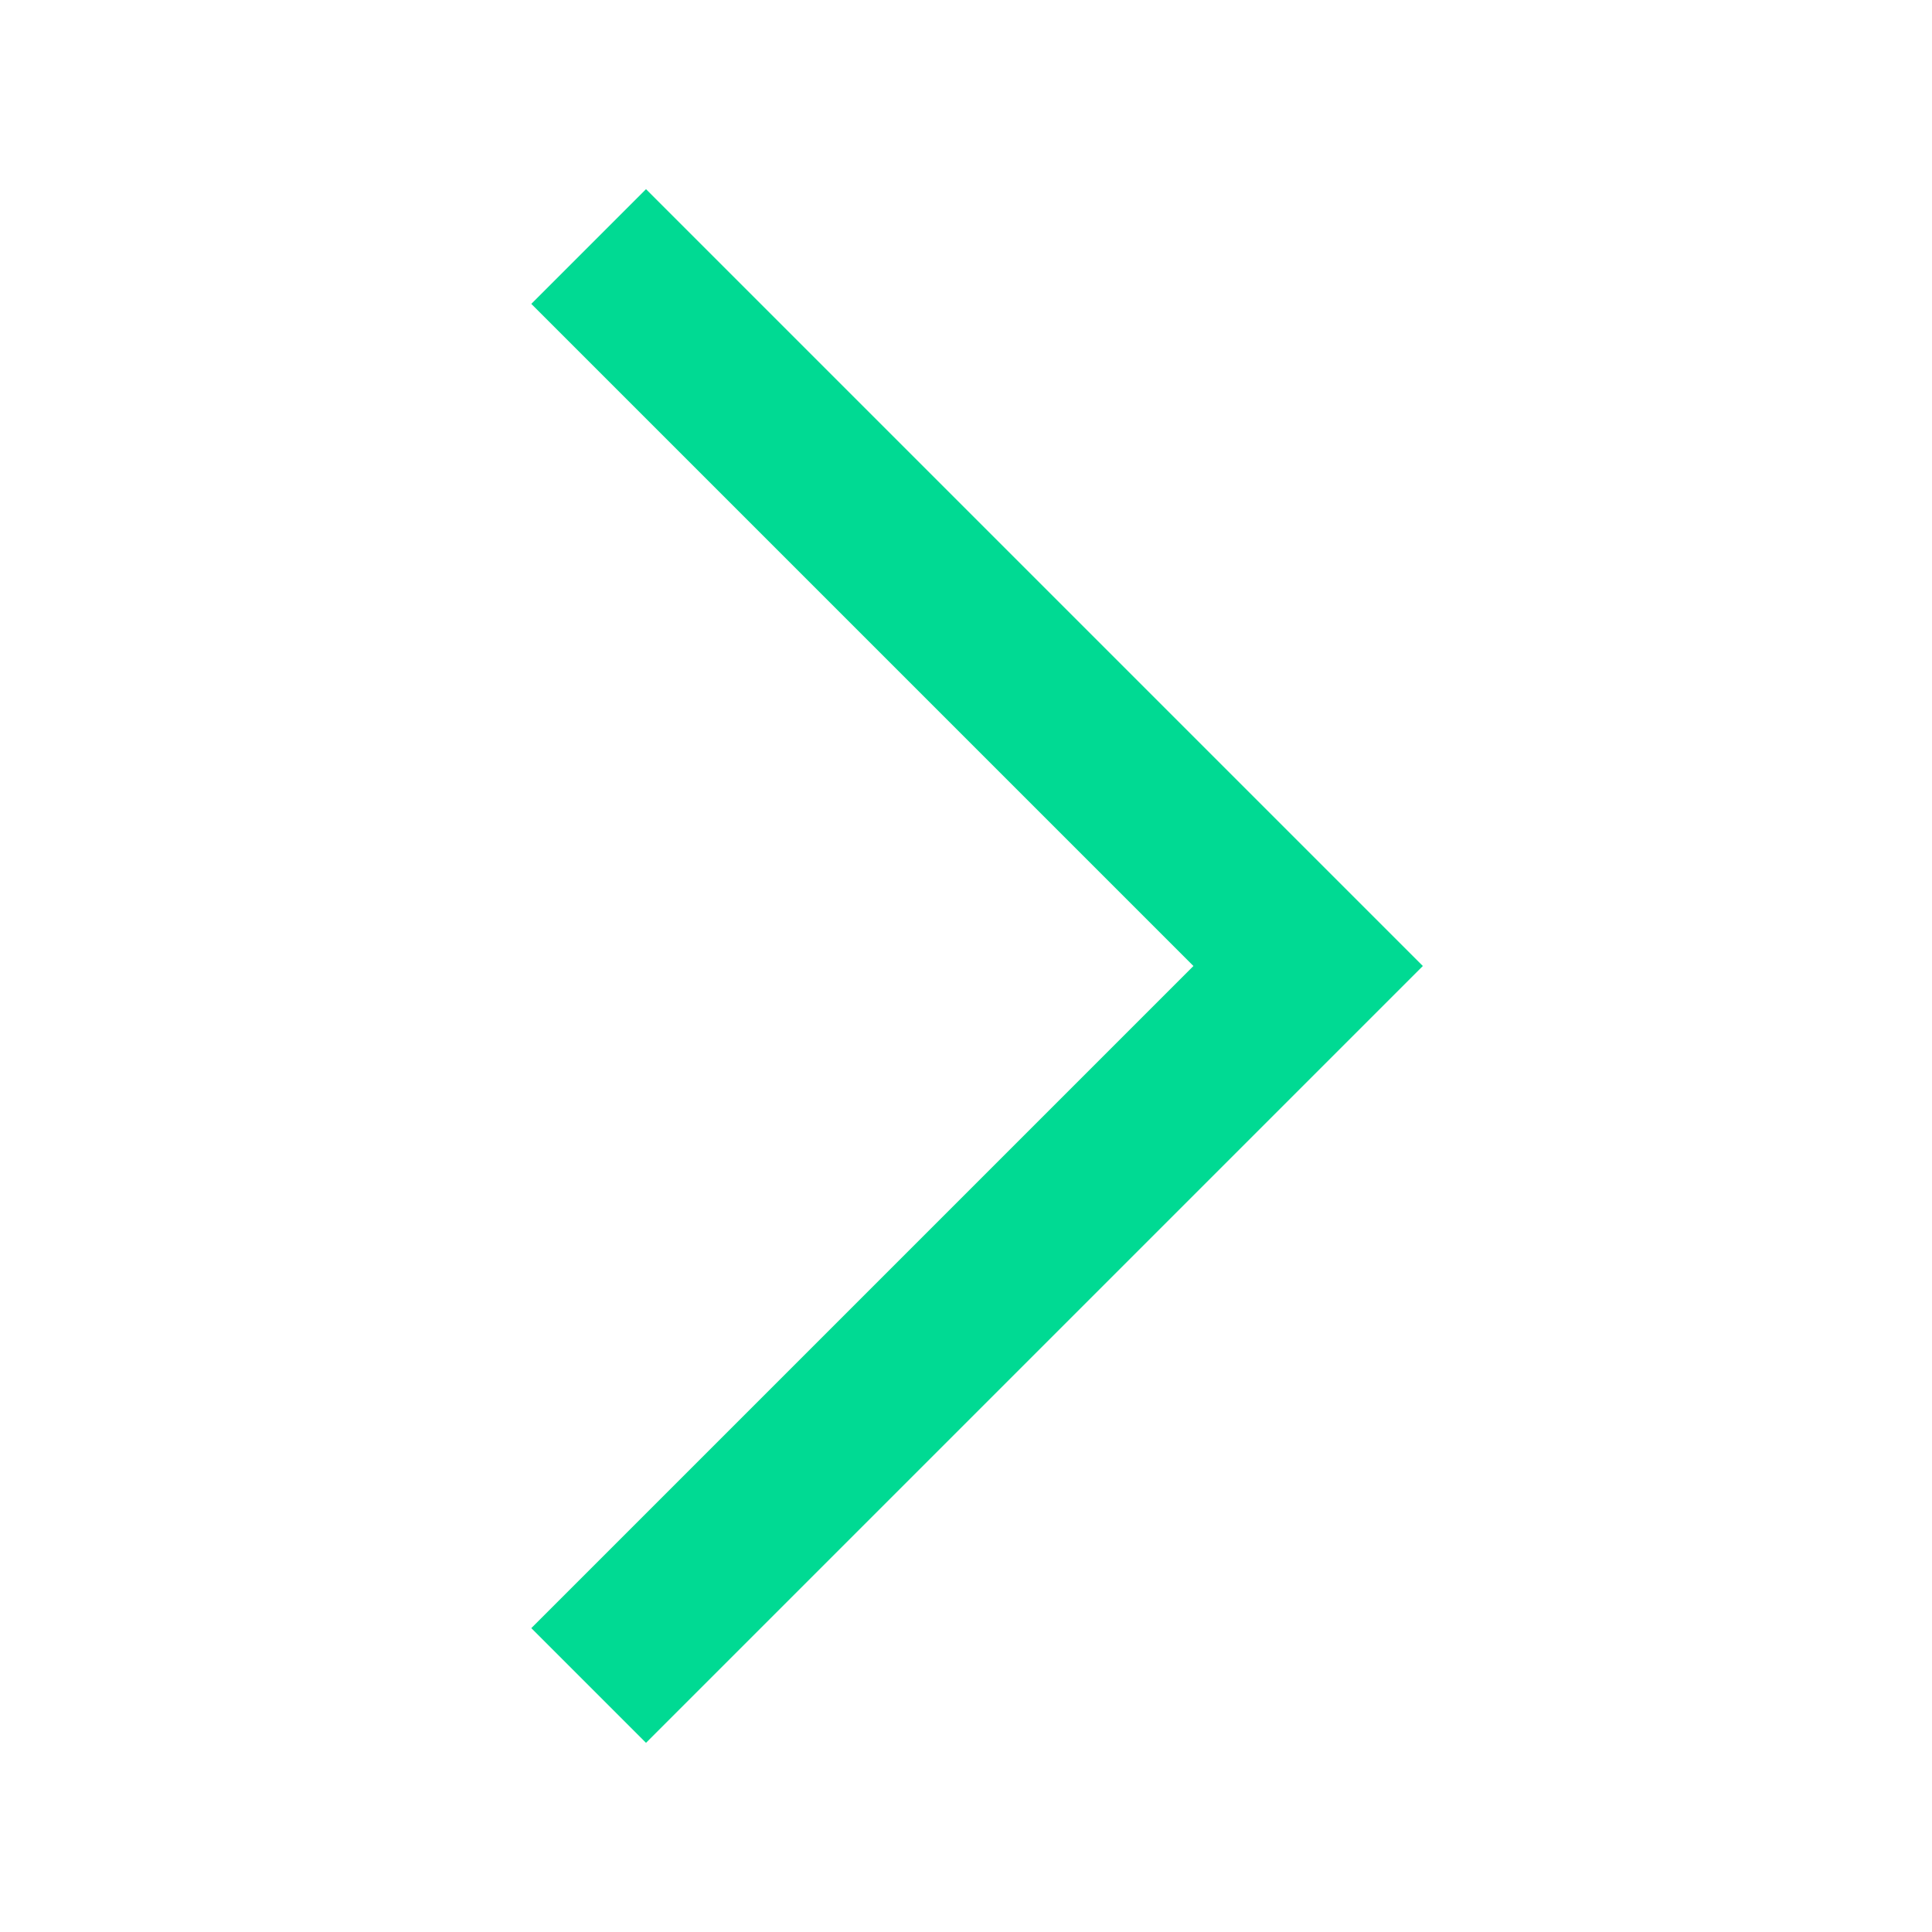
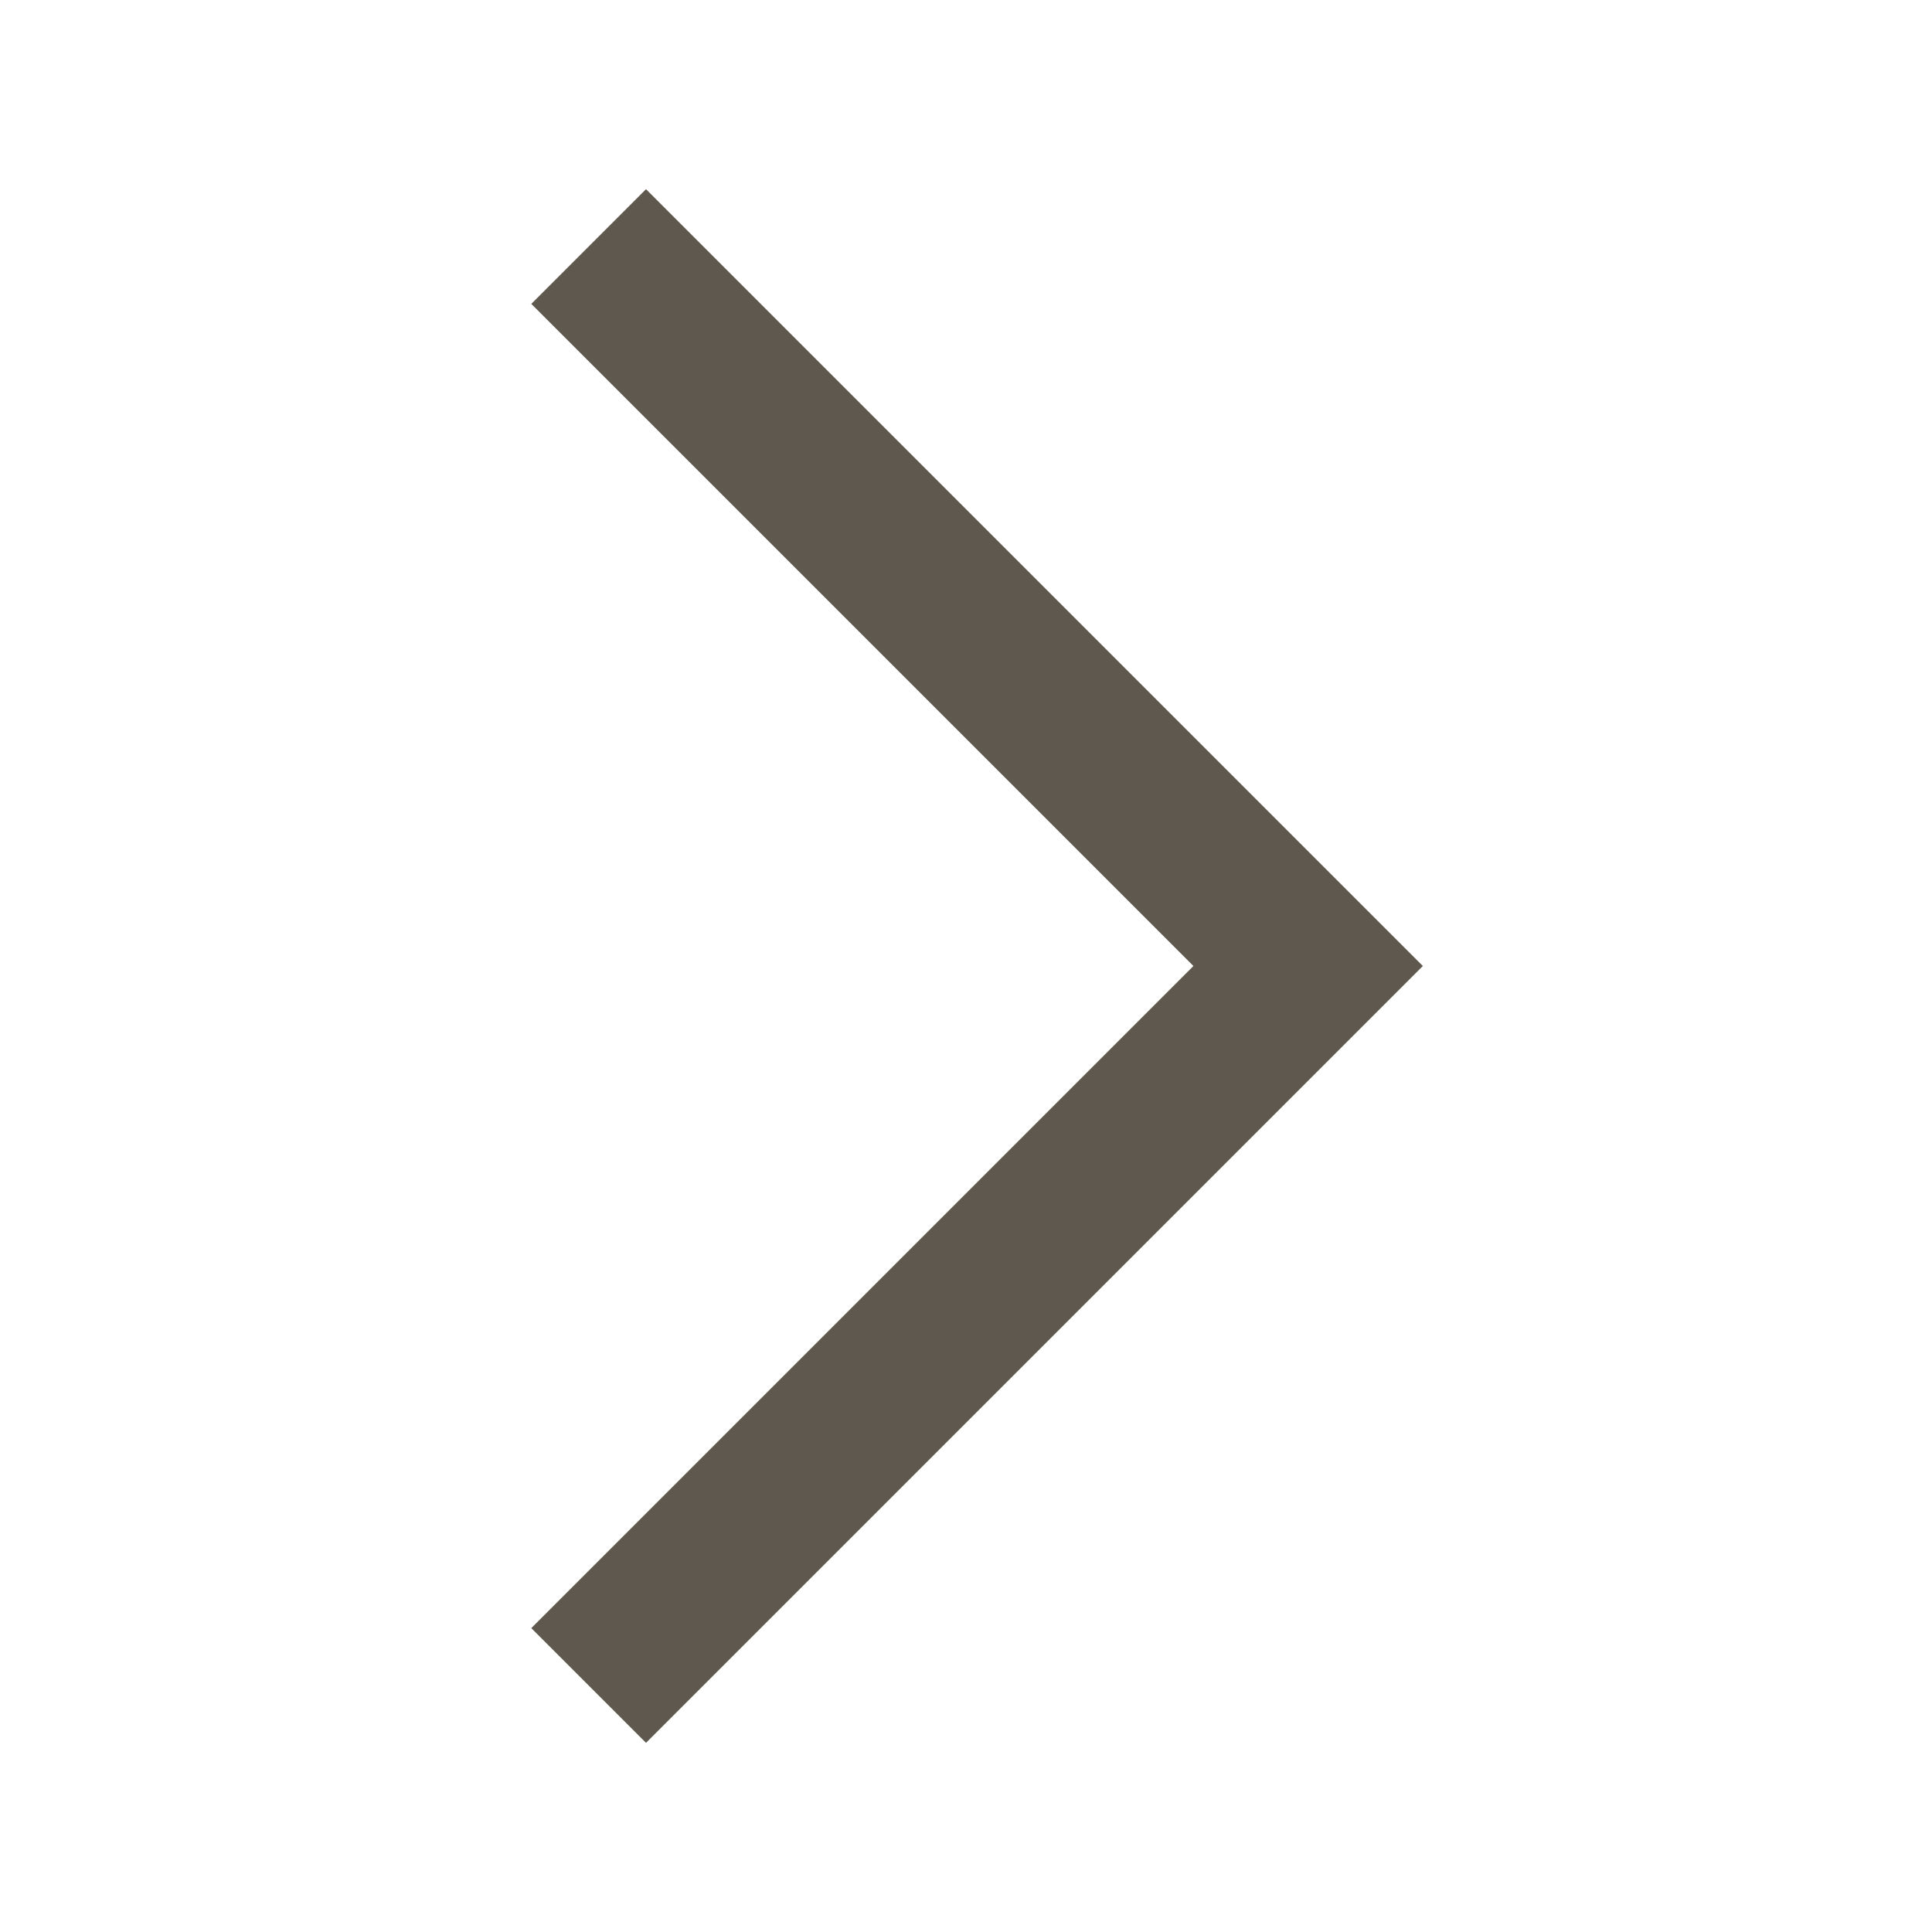
<svg xmlns="http://www.w3.org/2000/svg" width="24" height="24" viewBox="0 0 24 24" fill="none">
  <mask id="mask0_3478_24736" style="mask-type:alpha" maskUnits="userSpaceOnUse" x="0" y="0" width="24" height="24">
    <rect width="24" height="24" fill="#D9D9D9" />
  </mask>
  <g mask="url(#mask0_3478_24736)">
-     <path d="M8.025 21.65L6.6 20.225L14.825 12L6.6 3.775L8.025 2.35L17.675 12L8.025 21.65Z" fill="#00DA93" />
+     <path d="M8.025 21.65L6.6 20.225L14.825 12L6.6 3.775L8.025 2.35L17.675 12L8.025 21.65Z" fill="#5E584F" />
  </g>
</svg>
